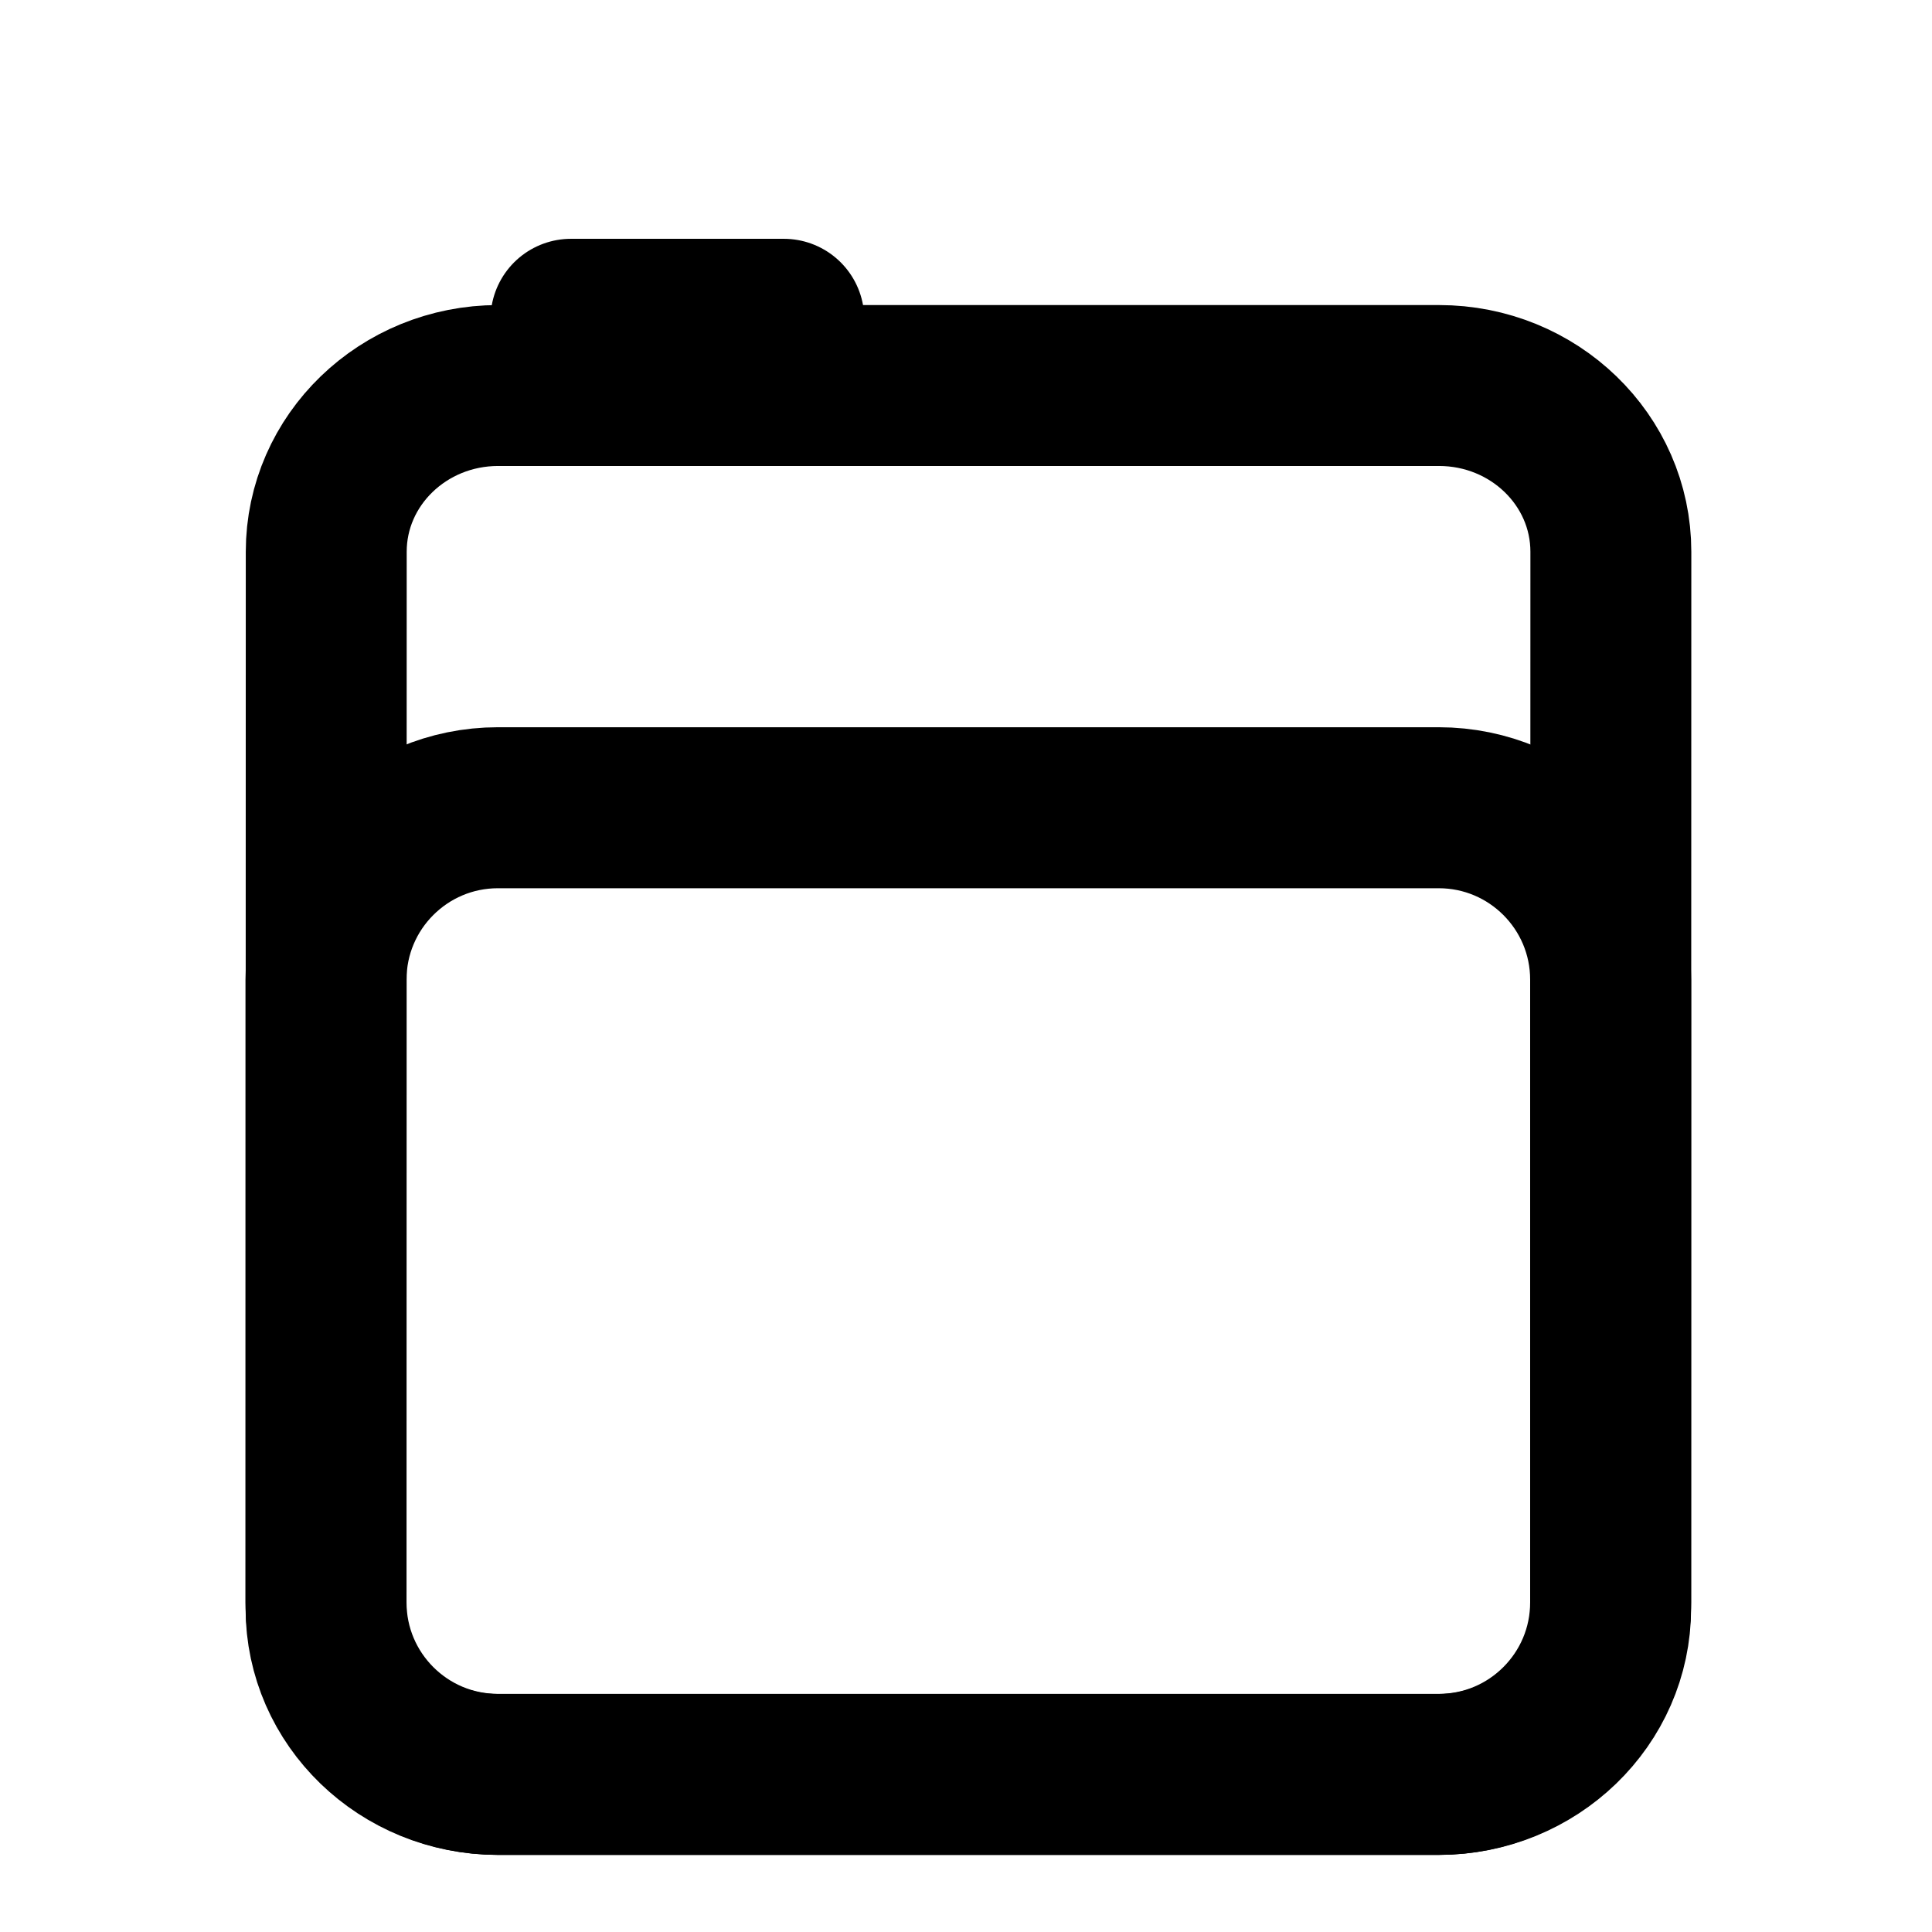
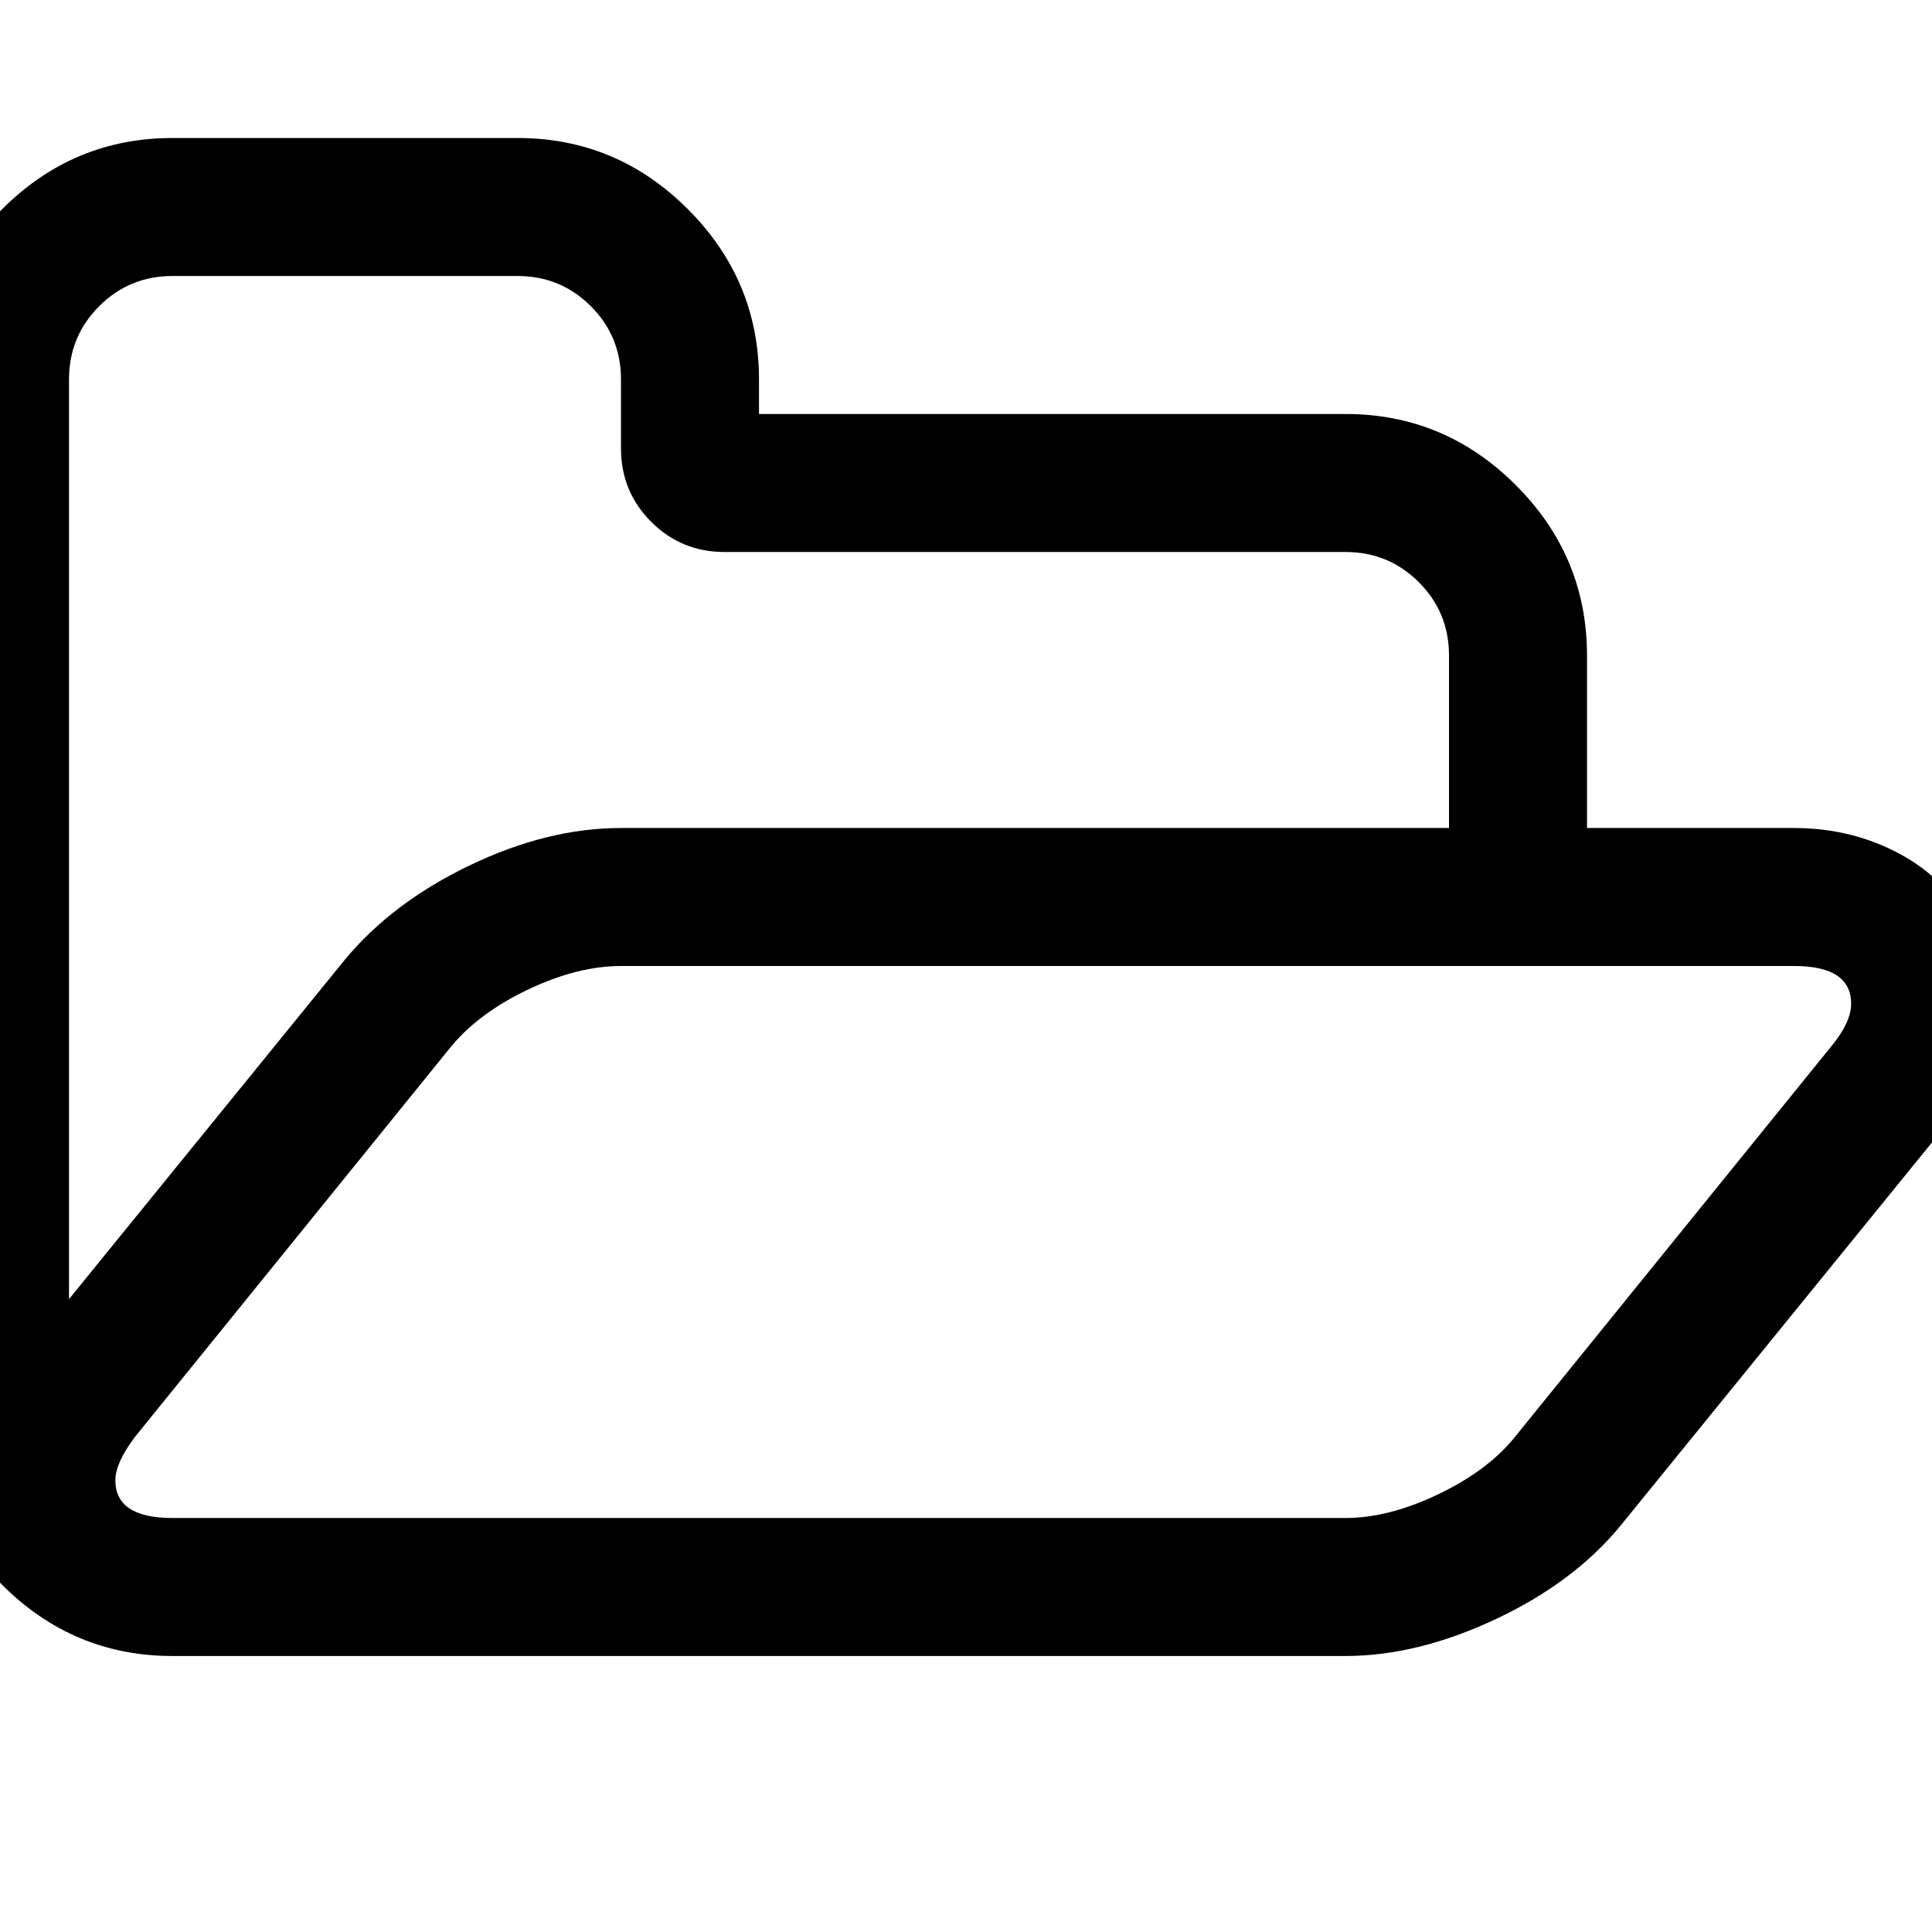
- <svg xmlns="http://www.w3.org/2000/svg" fill="none" height="24" stroke="currentColor" stroke-linecap="round" stroke-linejoin="round" stroke-width="2" viewBox="0 0 24 24" width="24" version="1.1" id="svg3766">
-   <defs id="defs3770" />
-   <path d="M -0.274,-37.674 H -13.76 c -1.863,0 -3.372,2.313 -3.372,5.168 v 20.673 c 0,2.855 1.509,5.168 3.372,5.168 h 13.487 c 1.863,0 3.372,-2.313 3.372,-5.168 v -20.673 c 0,-2.855 -1.509,-5.168 -3.372,-5.168 z m 1.124,25.841 c 0,0.952 -0.503,1.723 -1.124,1.723 H -13.76 c -0.621,0 -1.124,-0.771 -1.124,-1.723 v -20.673 c 0,-0.952 0.503,-1.723 1.124,-1.723 h 13.487 c 0.621,0 1.124,0.771 1.124,1.723 z" id="path4590" style="stroke-width:0.348" />
-   <rect style="stroke:#000000;stroke-width:1.999;stroke-miterlimit:4;stroke-dasharray:none" id="rect4632-1" width="15.958" height="17.254" x="4.054" y="4.789" ry="2.065" rx="2.136" transform="skewX(-0.01101585)" />
-   <rect style="fill:#333333;stroke:#000000;stroke-width:1.999;stroke-linejoin:round;stroke-miterlimit:4;stroke-dasharray:none" id="rect838" width="2.644" height="0.636" x="7.093" y="3.966" rx="0" ry="1.729" />
-   <rect style="stroke:#000000;stroke-width:2;stroke-miterlimit:4;stroke-dasharray:none" id="rect4632" width="15.958" height="12.008" x="4.05" y="10.034" ry="2.136" rx="2.136" />
+ <svg xmlns="http://www.w3.org/2000/svg" height="1792" viewBox="0 0 1792 1792" width="1792">
+   <path d="M1717 931q0-35-53-35h-1088q-40 0-85.5 21.5t-71.5 52.5l-294 363q-18 24-18 40 0 35 53 35h1088q40 0 86-22t71-53l294-363q18-22 18-39zm-1141-163h768v-160q0-40-28-68t-68-28h-576q-40 0-68-28t-28-68v-64q0-40-28-68t-68-28h-320q-40 0-68 28t-28 68v853l256-315q44-53 116-87.5t140-34.5zm1269 163q0 62-46 120l-295 363q-43 53-116 87.5t-140 34.5h-1088q-92 0-158-66t-66-158v-960q0-92 66-158t158-66h320q92 0 158 66t66 158v32h544q92 0 158 66t66 158v160h192q54 0 99 24.5t67 70.5q15 32 15 68z" />
</svg>
